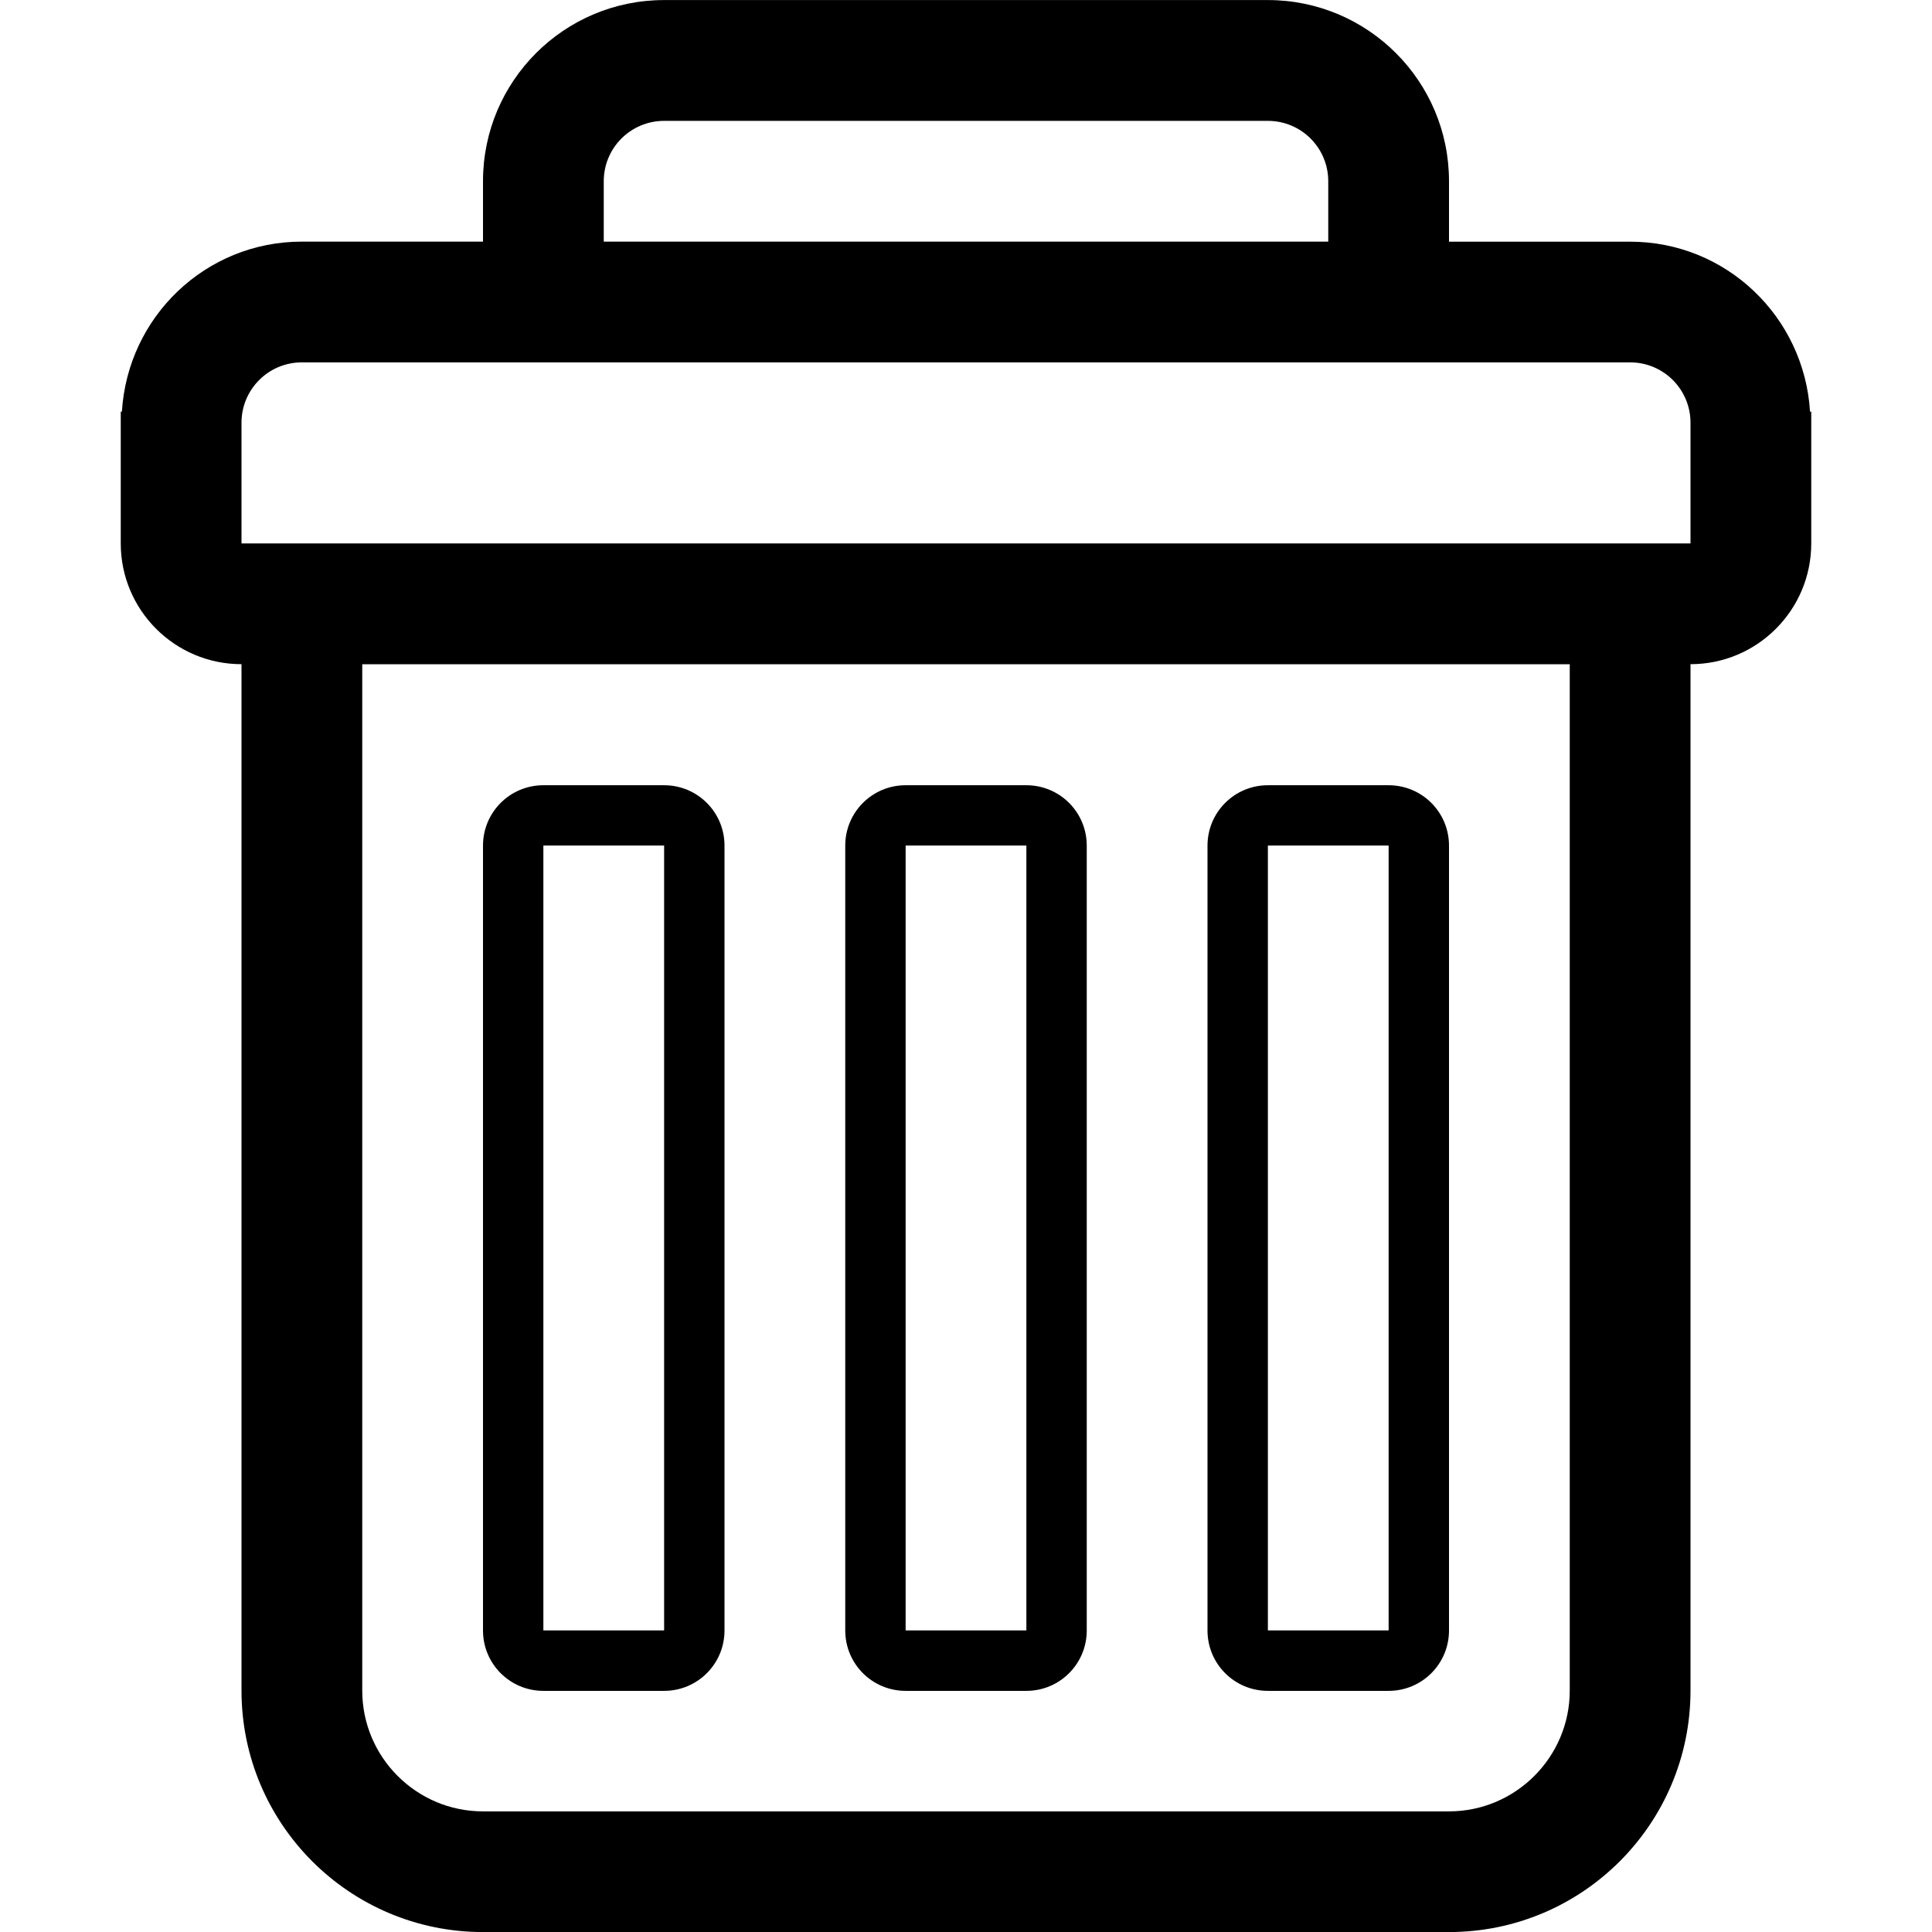
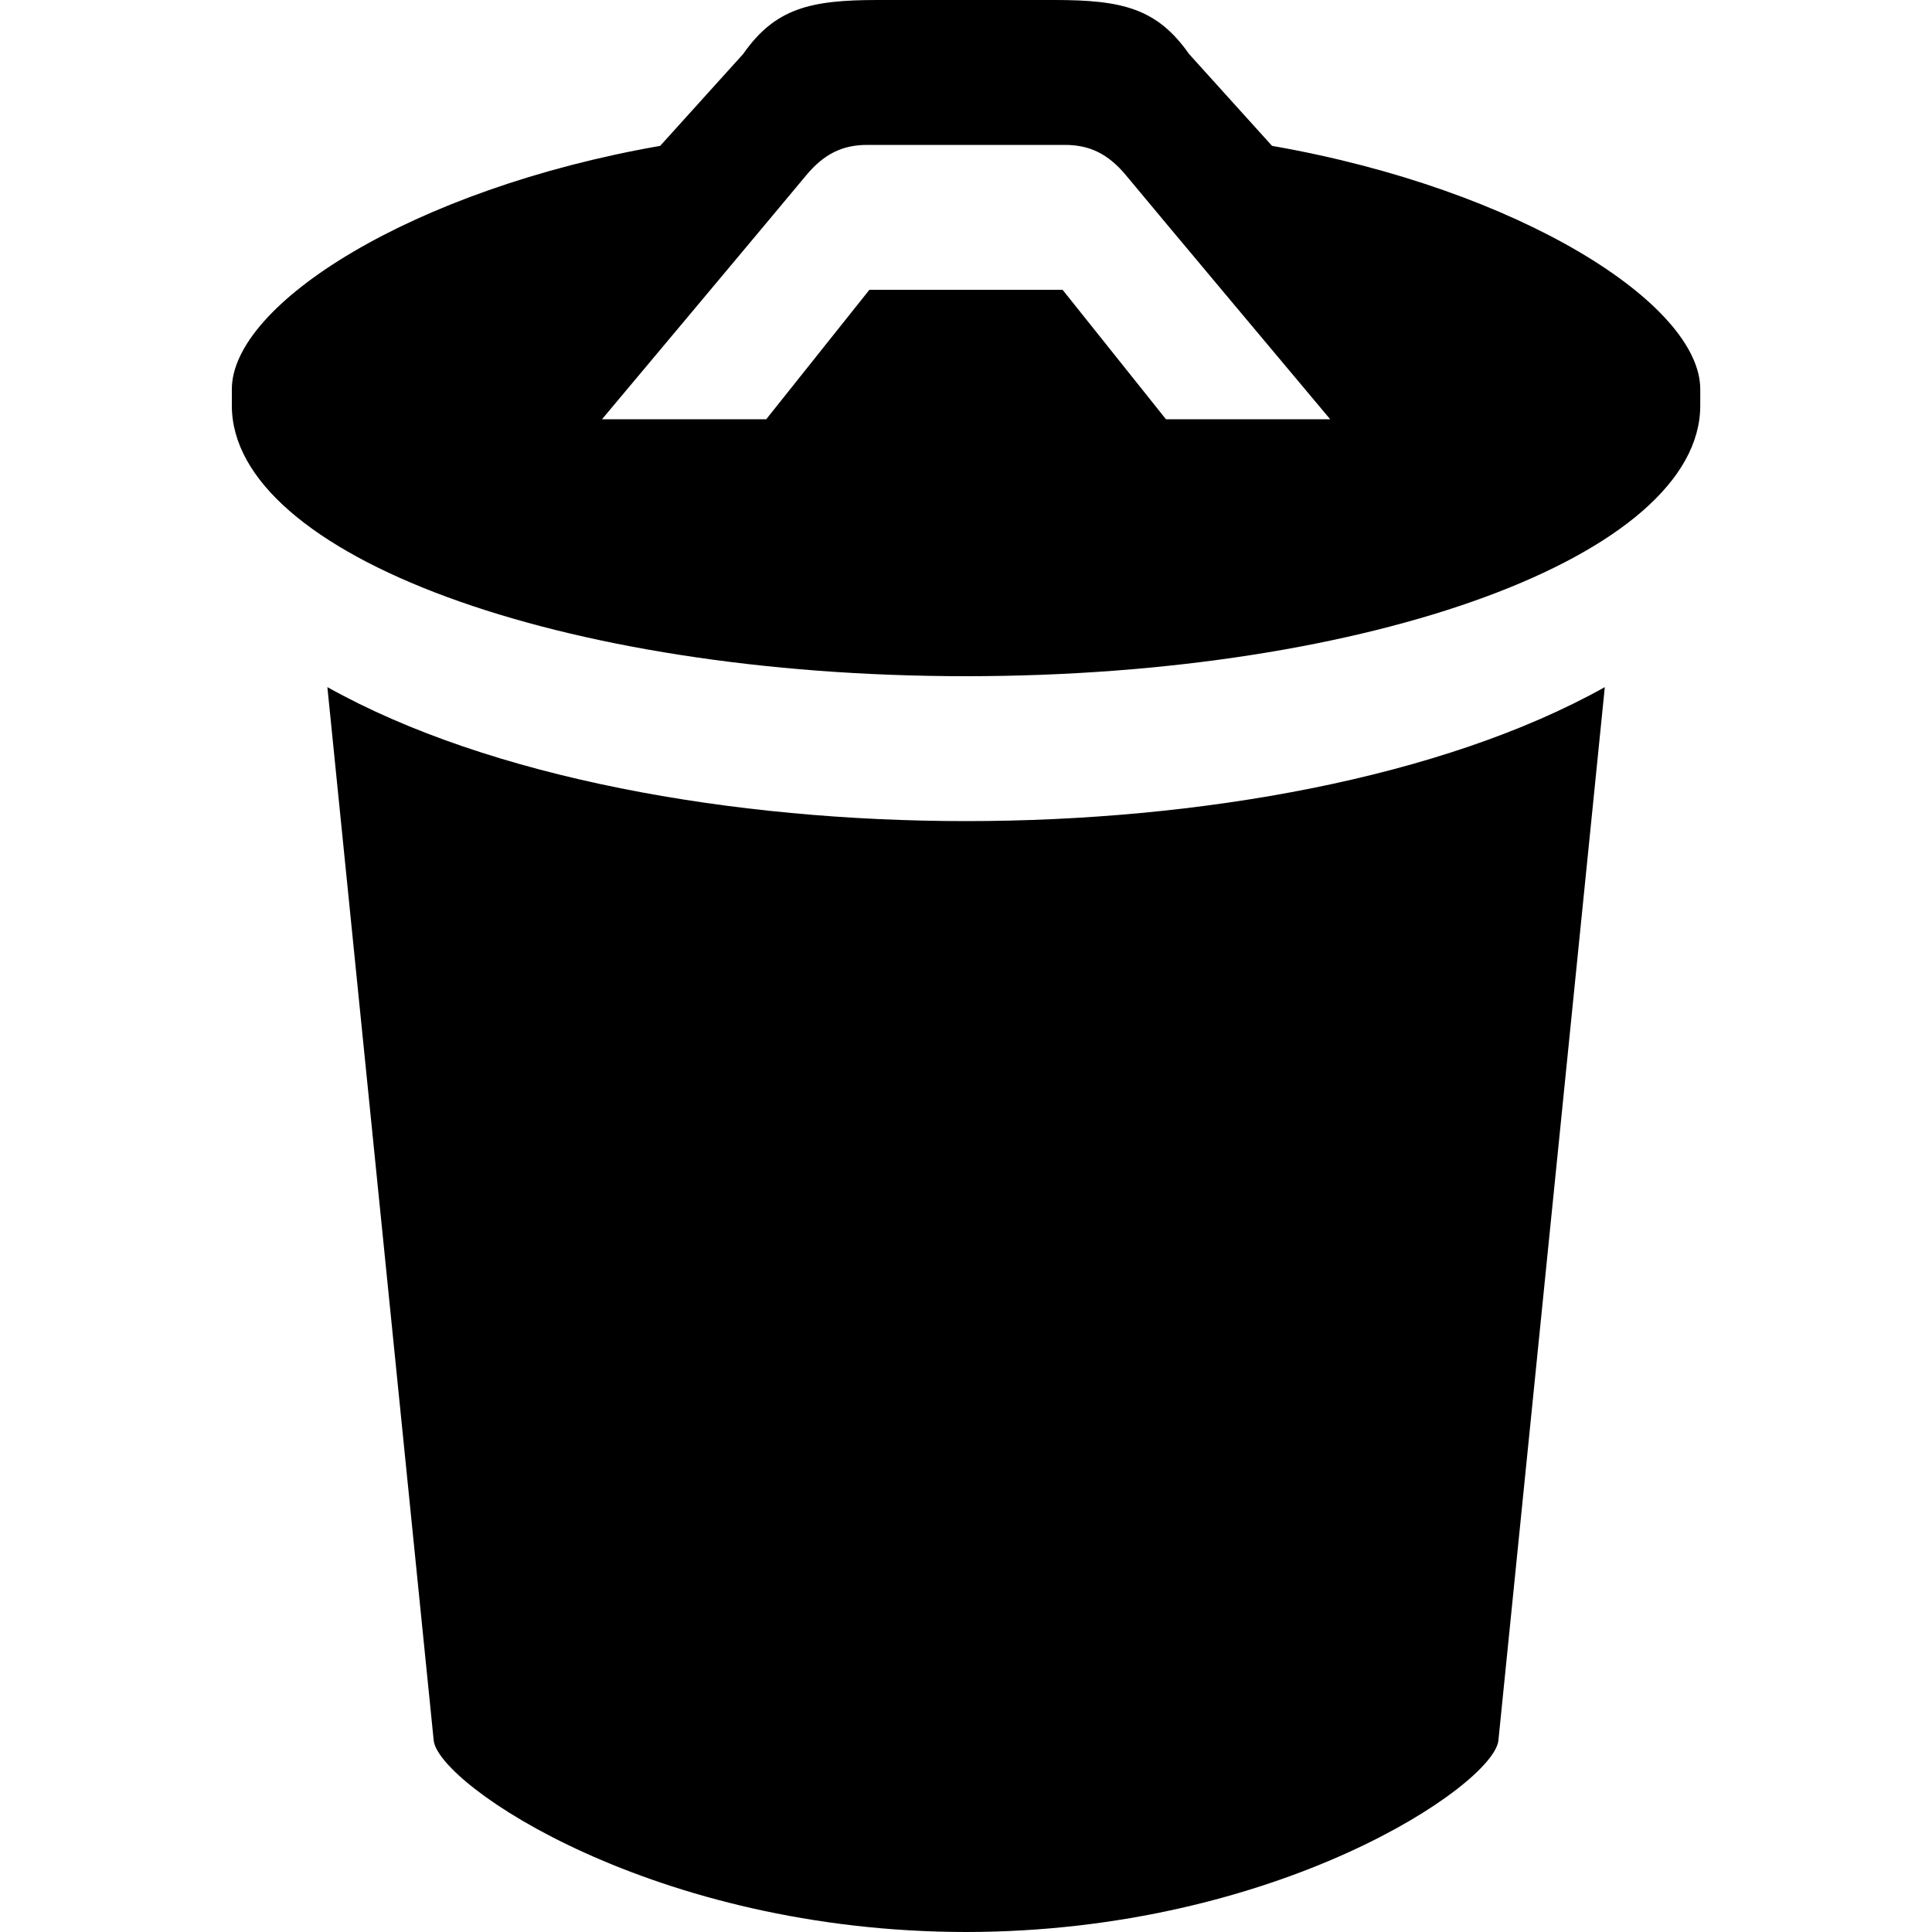
- <svg xmlns="http://www.w3.org/2000/svg" version="1.1" width="32" height="32" viewBox="0 0 32 32">
-   <path d="M29.98 6.819c-0.096-1.57-1.387-2.816-2.98-2.816h-3v-1.002c0-1.657-1.344-3-3-3h-10c-1.657 0-3 1.343-3 3v1.001h-3c-1.595 0-2.885 1.246-2.981 2.816h-0.019v2.183c0 1.104 0.896 2 2 2v0 17c0 2.209 1.791 4 4 4h16c2.209 0 4-1.791 4-4v-17c1.104 0 2-0.896 2-2v-2.182h-0.020zM10 3.002c0-0.553 0.447-1 1-1h10c0.553 0 1 0.447 1 1v1h-12v-1zM26 28.002c0 1.102-0.898 2-2 2h-16c-1.103 0-2-0.898-2-2v-17h20v17zM28 8.001v1h-24v-1.999c0-0.553 0.447-1 1-1h22c0.553 0 1 0.447 1 1v0.999zM9 28.006h2c0.553 0 1-0.447 1-1v-13c0-0.553-0.447-1-1-1h-2c-0.553 0-1 0.447-1 1v13c0 0.553 0.447 1 1 1zM9 14.005h2v13h-2v-13zM15 28.006h2c0.553 0 1-0.447 1-1v-13c0-0.553-0.447-1-1-1h-2c-0.553 0-1 0.447-1 1v13c0 0.553 0.447 1 1 1zM15 14.005h2v13h-2v-13zM21 28.006h2c0.553 0 1-0.447 1-1v-13c0-0.553-0.447-1-1-1h-2c-0.553 0-1 0.447-1 1v13c0 0.553 0.447 1 1 1zM21 14.005h2v13h-2v-13z" />
+ <svg xmlns="http://www.w3.org/2000/svg" version="1.1" width="20" height="20" viewBox="0 0 20 20">
+   <path d="M3.389 7.113l1.101 10.908c0.061 0.461 2.287 1.977 5.51 1.979 3.225-0.002 5.451-1.518 5.511-1.979l1.102-10.908c-1.684 0.942-4.201 1.387-6.613 1.387-2.41 0-4.928-0.445-6.611-1.387zM13.168 1.51l-0.859-0.951c-0.332-0.473-0.692-0.559-1.393-0.559h-1.831c-0.7 0-1.061 0.086-1.392 0.559l-0.859 0.951c-2.57 0.449-4.434 1.64-4.434 2.519v0.17c0 1.547 3.403 2.801 7.6 2.801 4.198 0 7.601-1.254 7.601-2.801v-0.17c0-0.879-1.863-2.070-4.433-2.519zM12.070 4.34l-1.070-1.34h-2l-1.068 1.34h-1.7c0 0 1.862-2.221 2.111-2.522 0.19-0.23 0.384-0.318 0.636-0.318h2.043c0.253 0 0.447 0.088 0.637 0.318 0.248 0.301 2.111 2.522 2.111 2.522h-1.7z" />
</svg>
